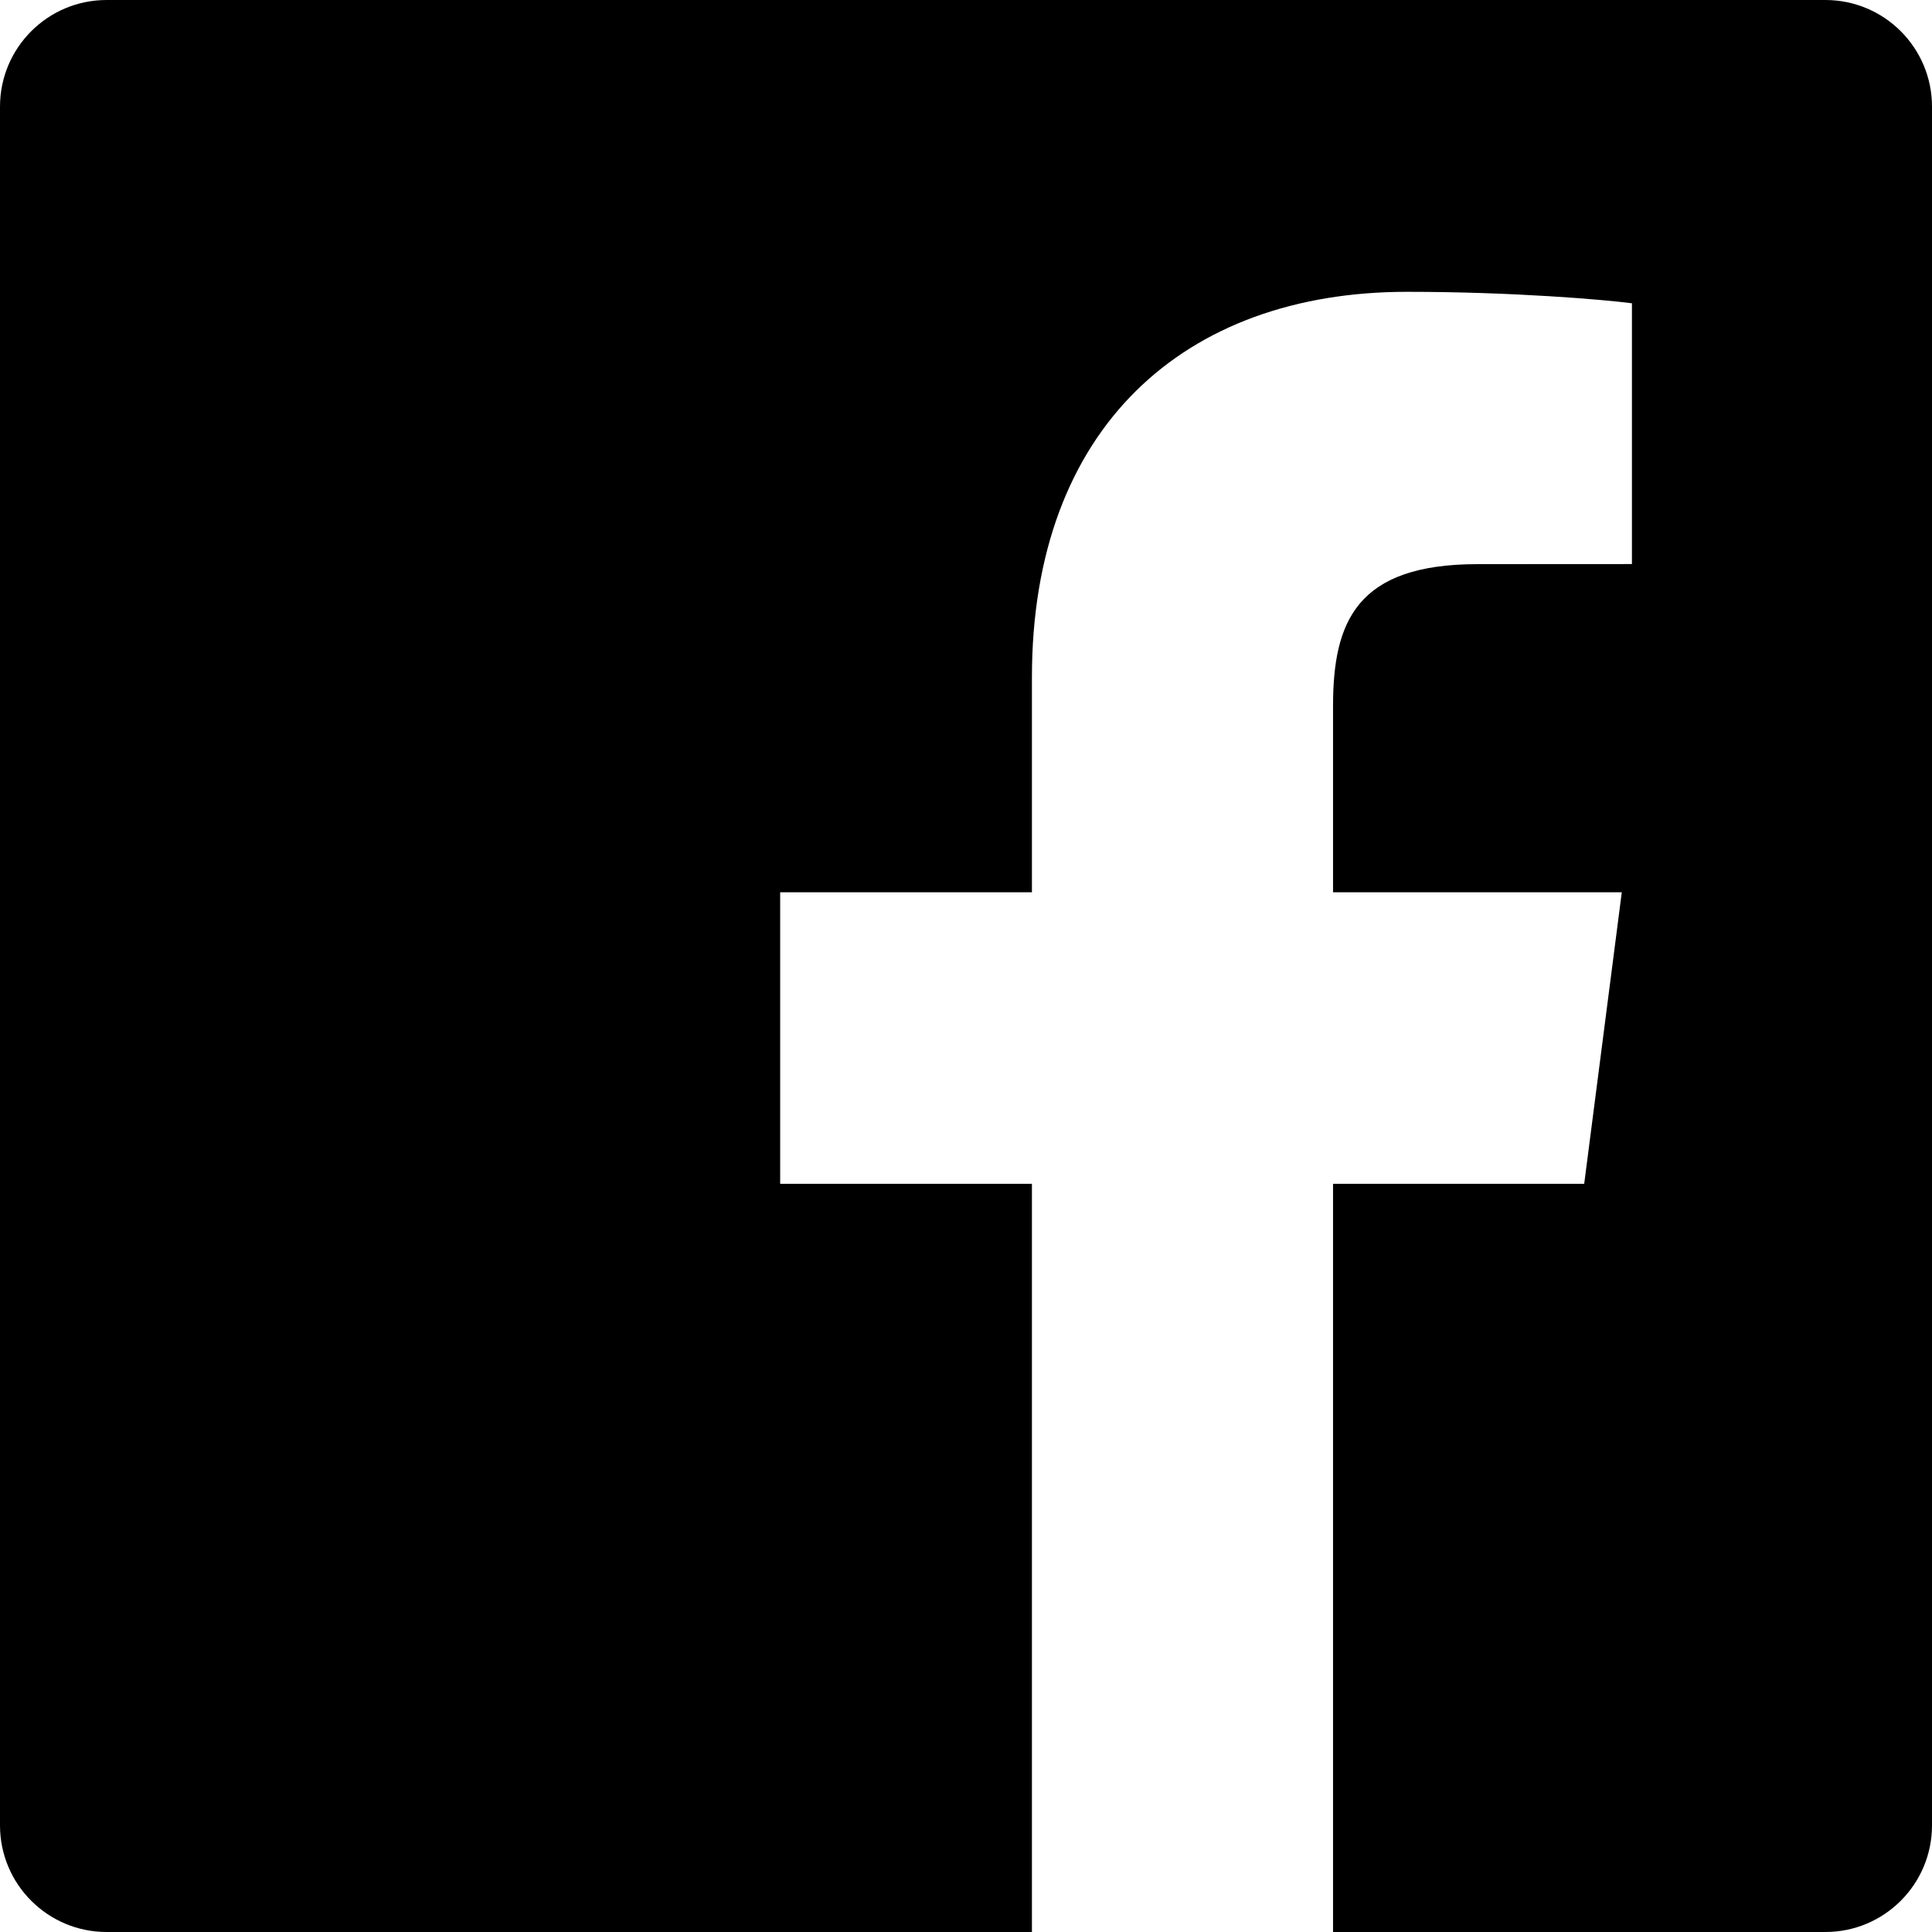
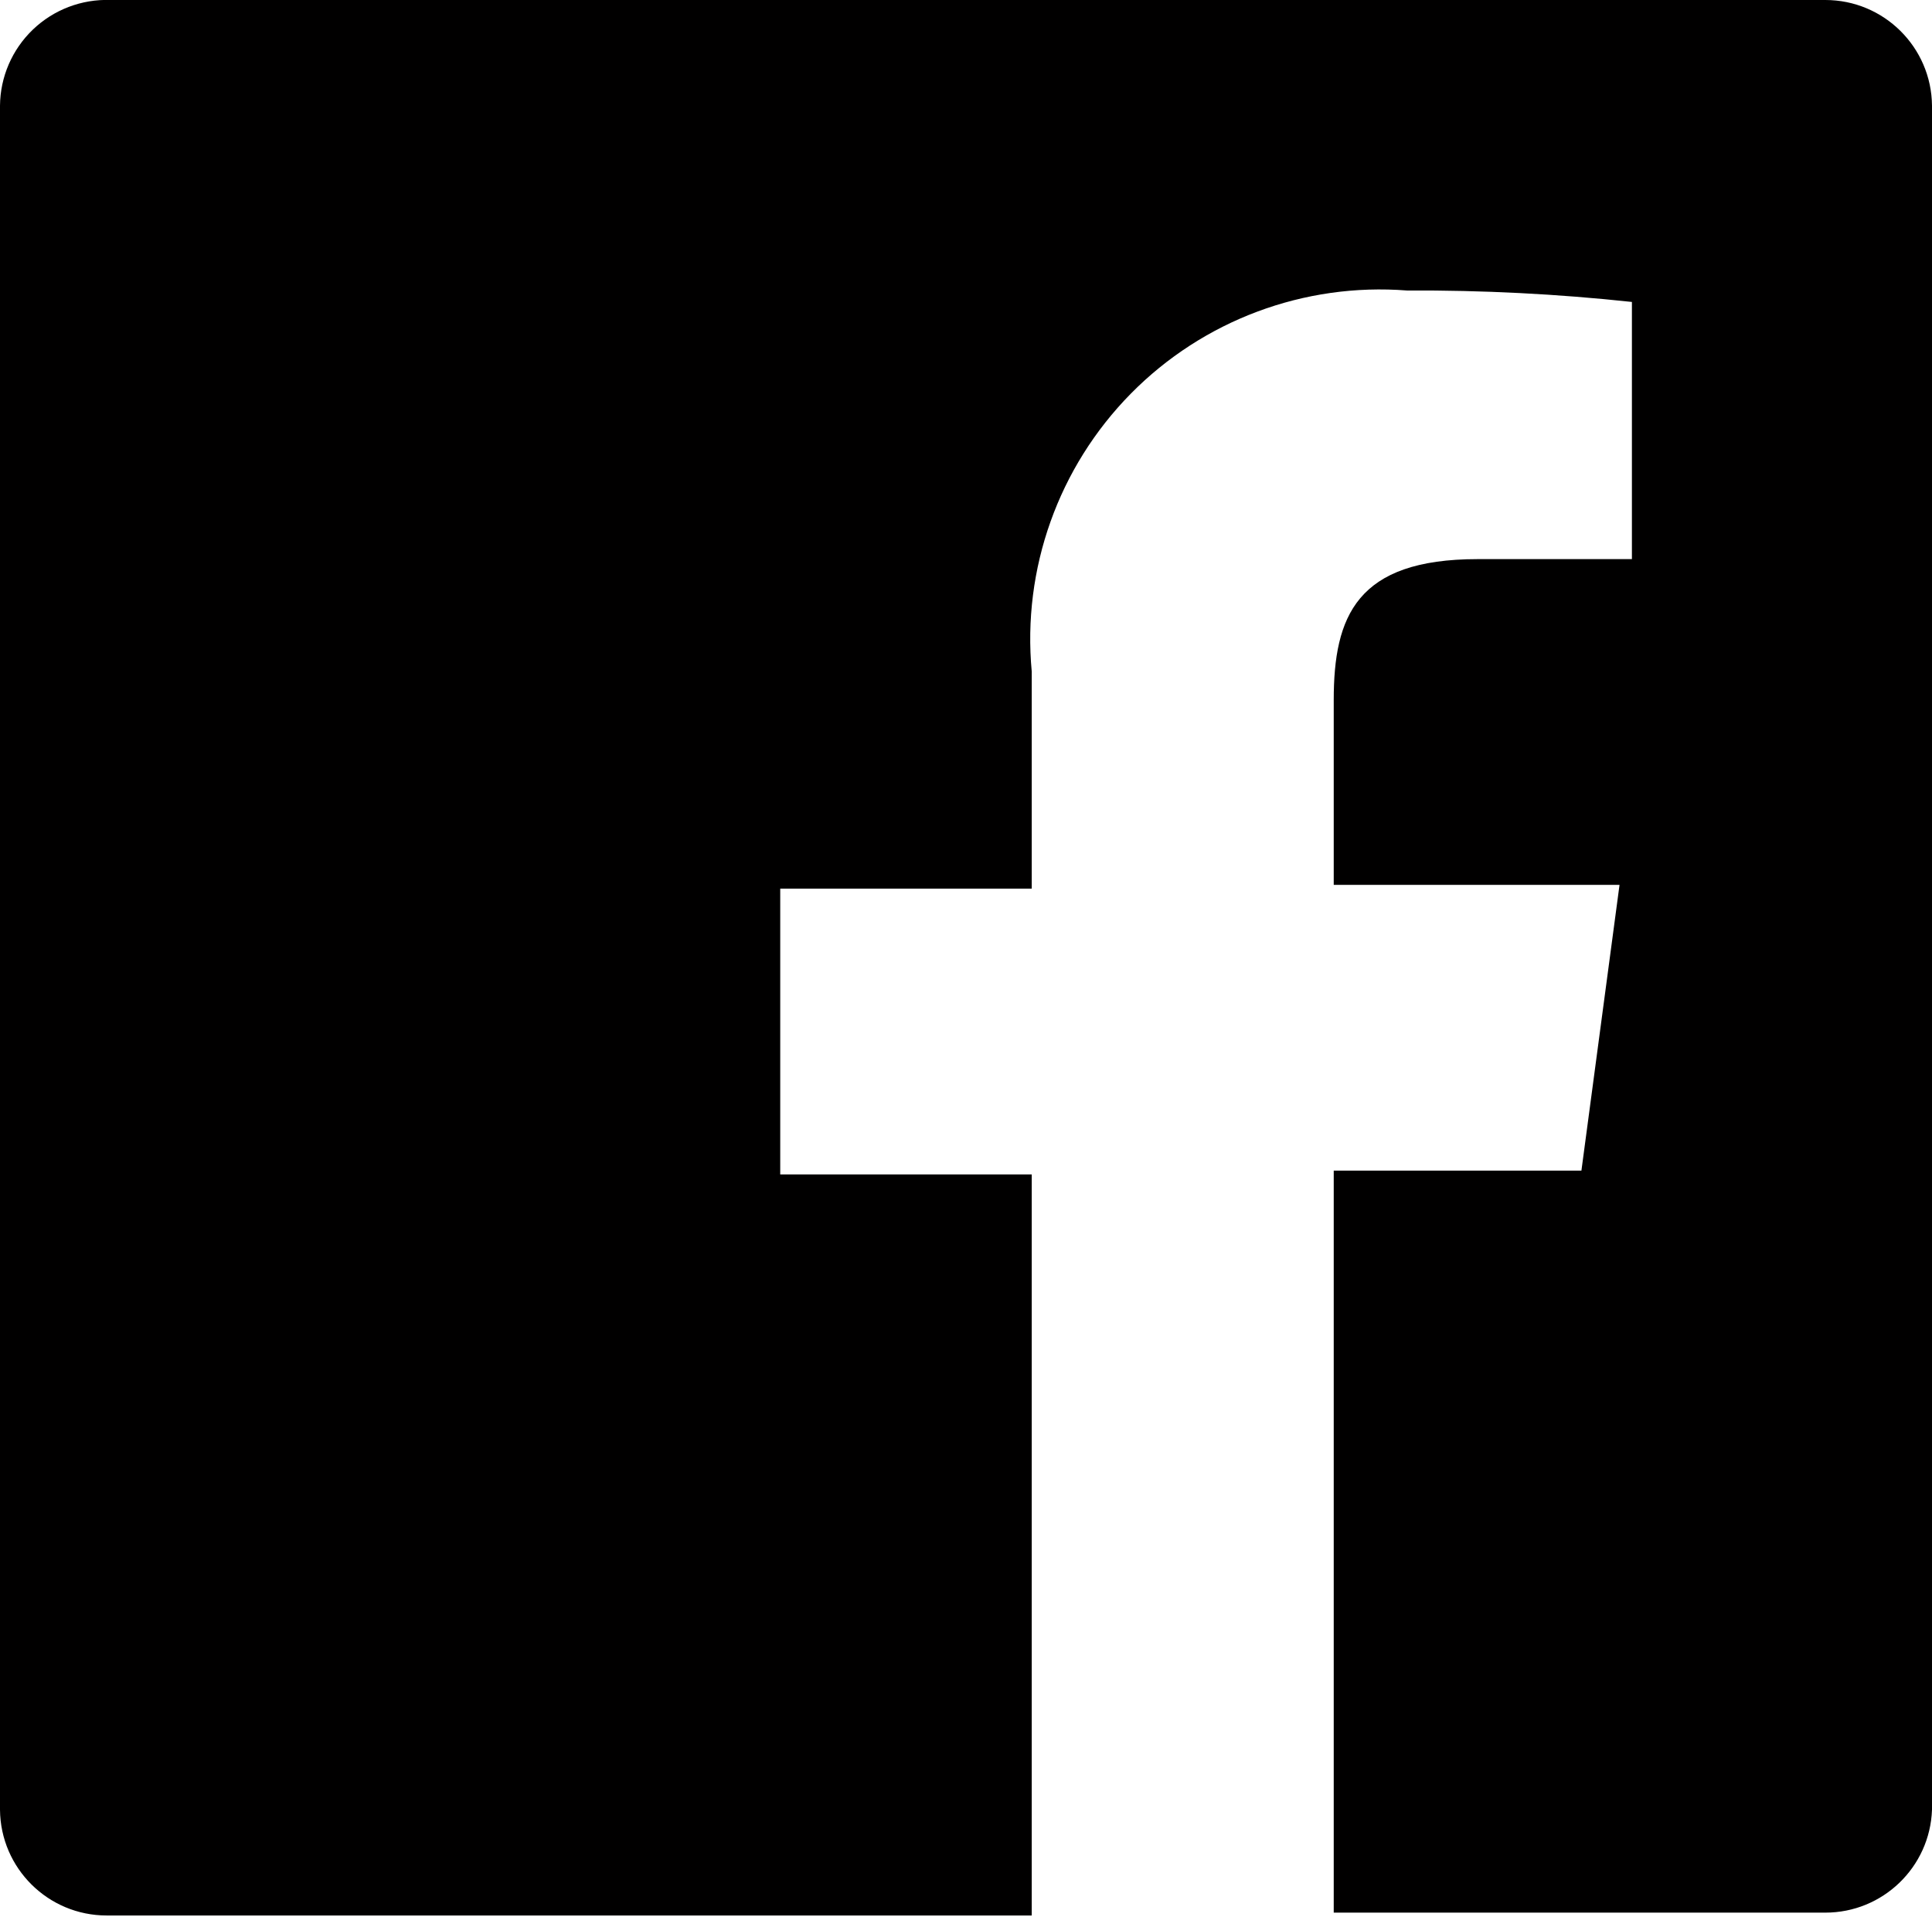
- <svg xmlns="http://www.w3.org/2000/svg" width="48px" height="48px" viewBox="0 0 48 48" version="1.1">
-   <defs />
-   <g id="Icons" stroke="none" stroke-width="1" fill="none" fill-rule="evenodd">
-     <g id="Black" transform="translate(-200, -160)" fill="#000000">
-       <path d="M225.638,208 L202.649,208 C201.186,208 200,206.814 200,205.351 L200,162.649 C200,161.186 201.186,160 202.649,160 L245.351,160 C246.814,160 248,161.186 248,162.649 L248,205.351 C248,206.814 246.814,208 245.351,208 L233.119,208 L233.119,189.412 L239.359,189.412 L240.293,182.168 L233.119,182.168 L233.119,177.543 C233.119,175.445 233.702,174.016 236.709,174.016 L240.545,174.014 L240.545,167.535 C239.882,167.447 237.605,167.25 234.956,167.25 C229.425,167.25 225.638,170.626 225.638,176.825 L225.638,182.168 L219.383,182.168 L219.383,189.412 L225.638,189.412 L225.638,208 L225.638,208 Z" id="Facebook" />
-     </g>
+ <svg xmlns="http://www.w3.org/2000/svg" id="Layer_1" data-name="Layer 1" viewBox="0 0 20.28 20.12">
+   <defs>
+     <style>.cls-1{fill:none;}.cls-2{clip-path:url(#clip-path);}.cls-3{fill:#010000;}</style>
+     <clipPath id="clip-path" transform="translate(0 0)">
+       <rect class="cls-1" width="20.28" height="20.12" />
+     </clipPath>
+   </defs>
+   <g class="cls-2">
+     <path class="cls-3" d="M19.16,0h-18A1.12,1.12,0,0,0,0,1.11V19a1.12,1.12,0,0,0,1.12,1.11h9.71V12.33H8.19v-3h2.64V7.05a3.67,3.67,0,0,1,3.94-4,21,21,0,0,1,2.36.12V5.87H15.51c-1.27,0-1.51.6-1.51,1.48V9.29h3l-.4,3H14v7.79h5.16A1.12,1.12,0,0,0,20.28,19V1.11A1.12,1.12,0,0,0,19.16,0" transform="translate(0 0)" />
  </g>
</svg>
